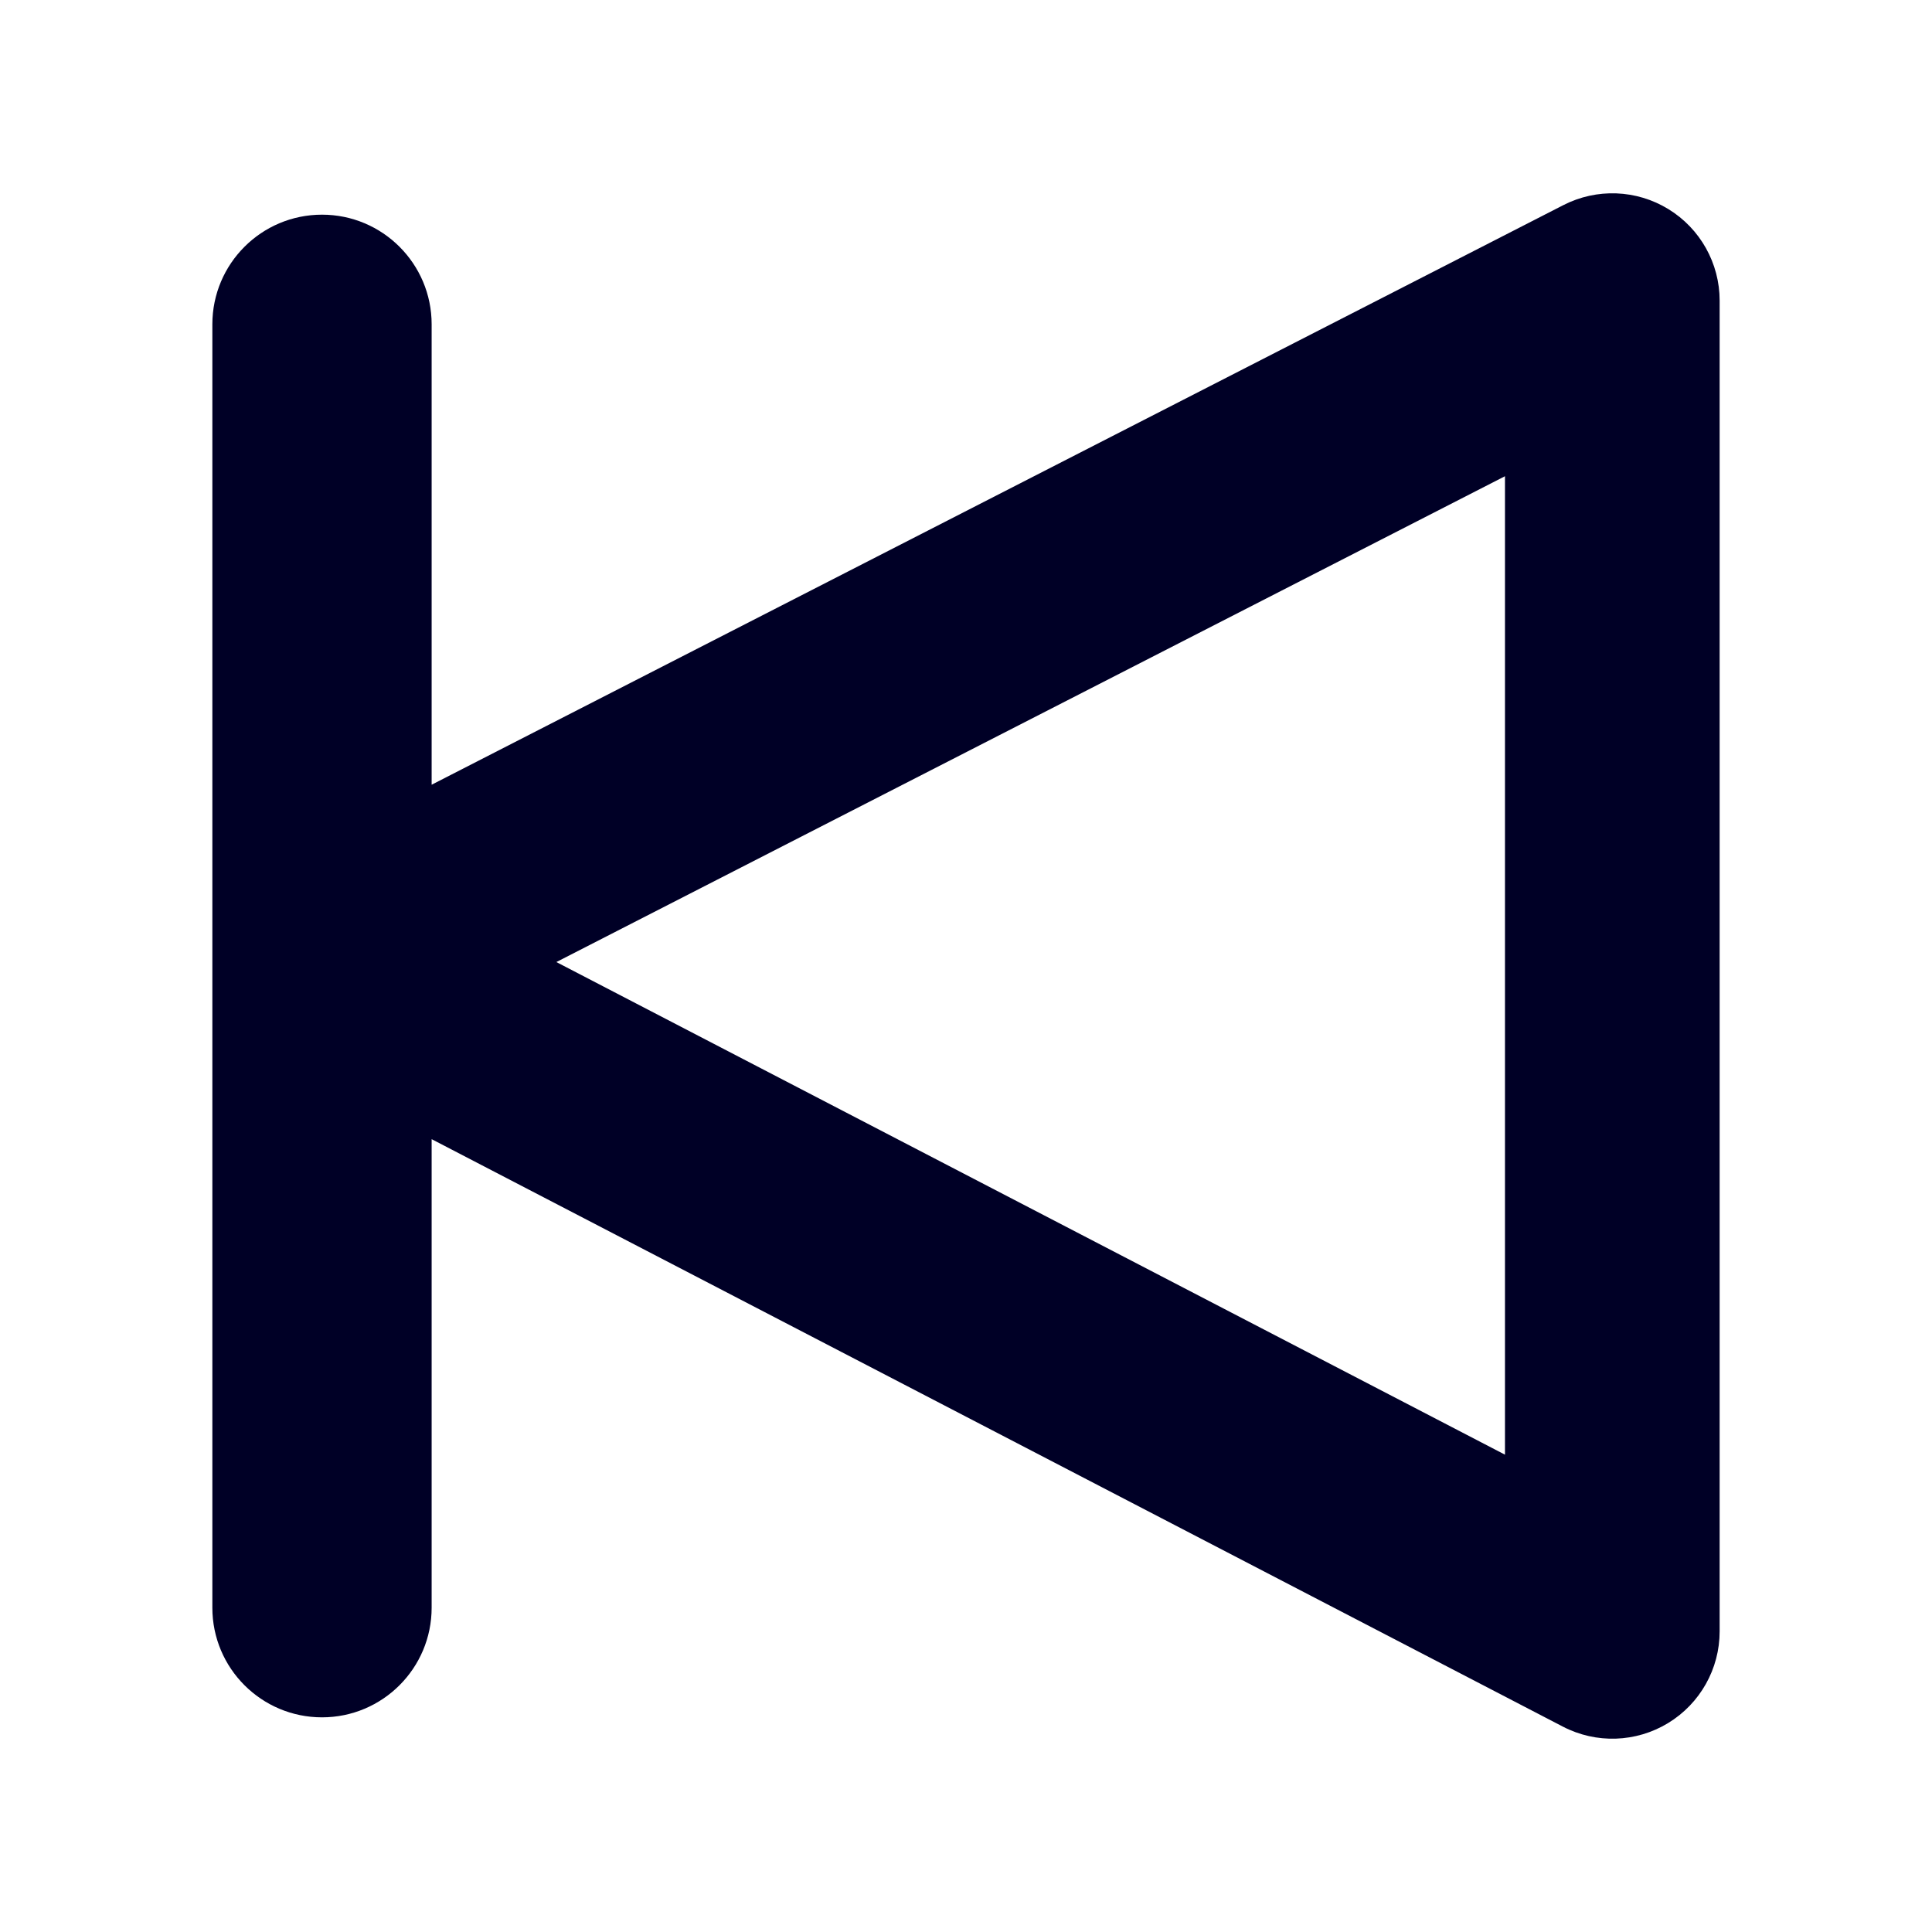
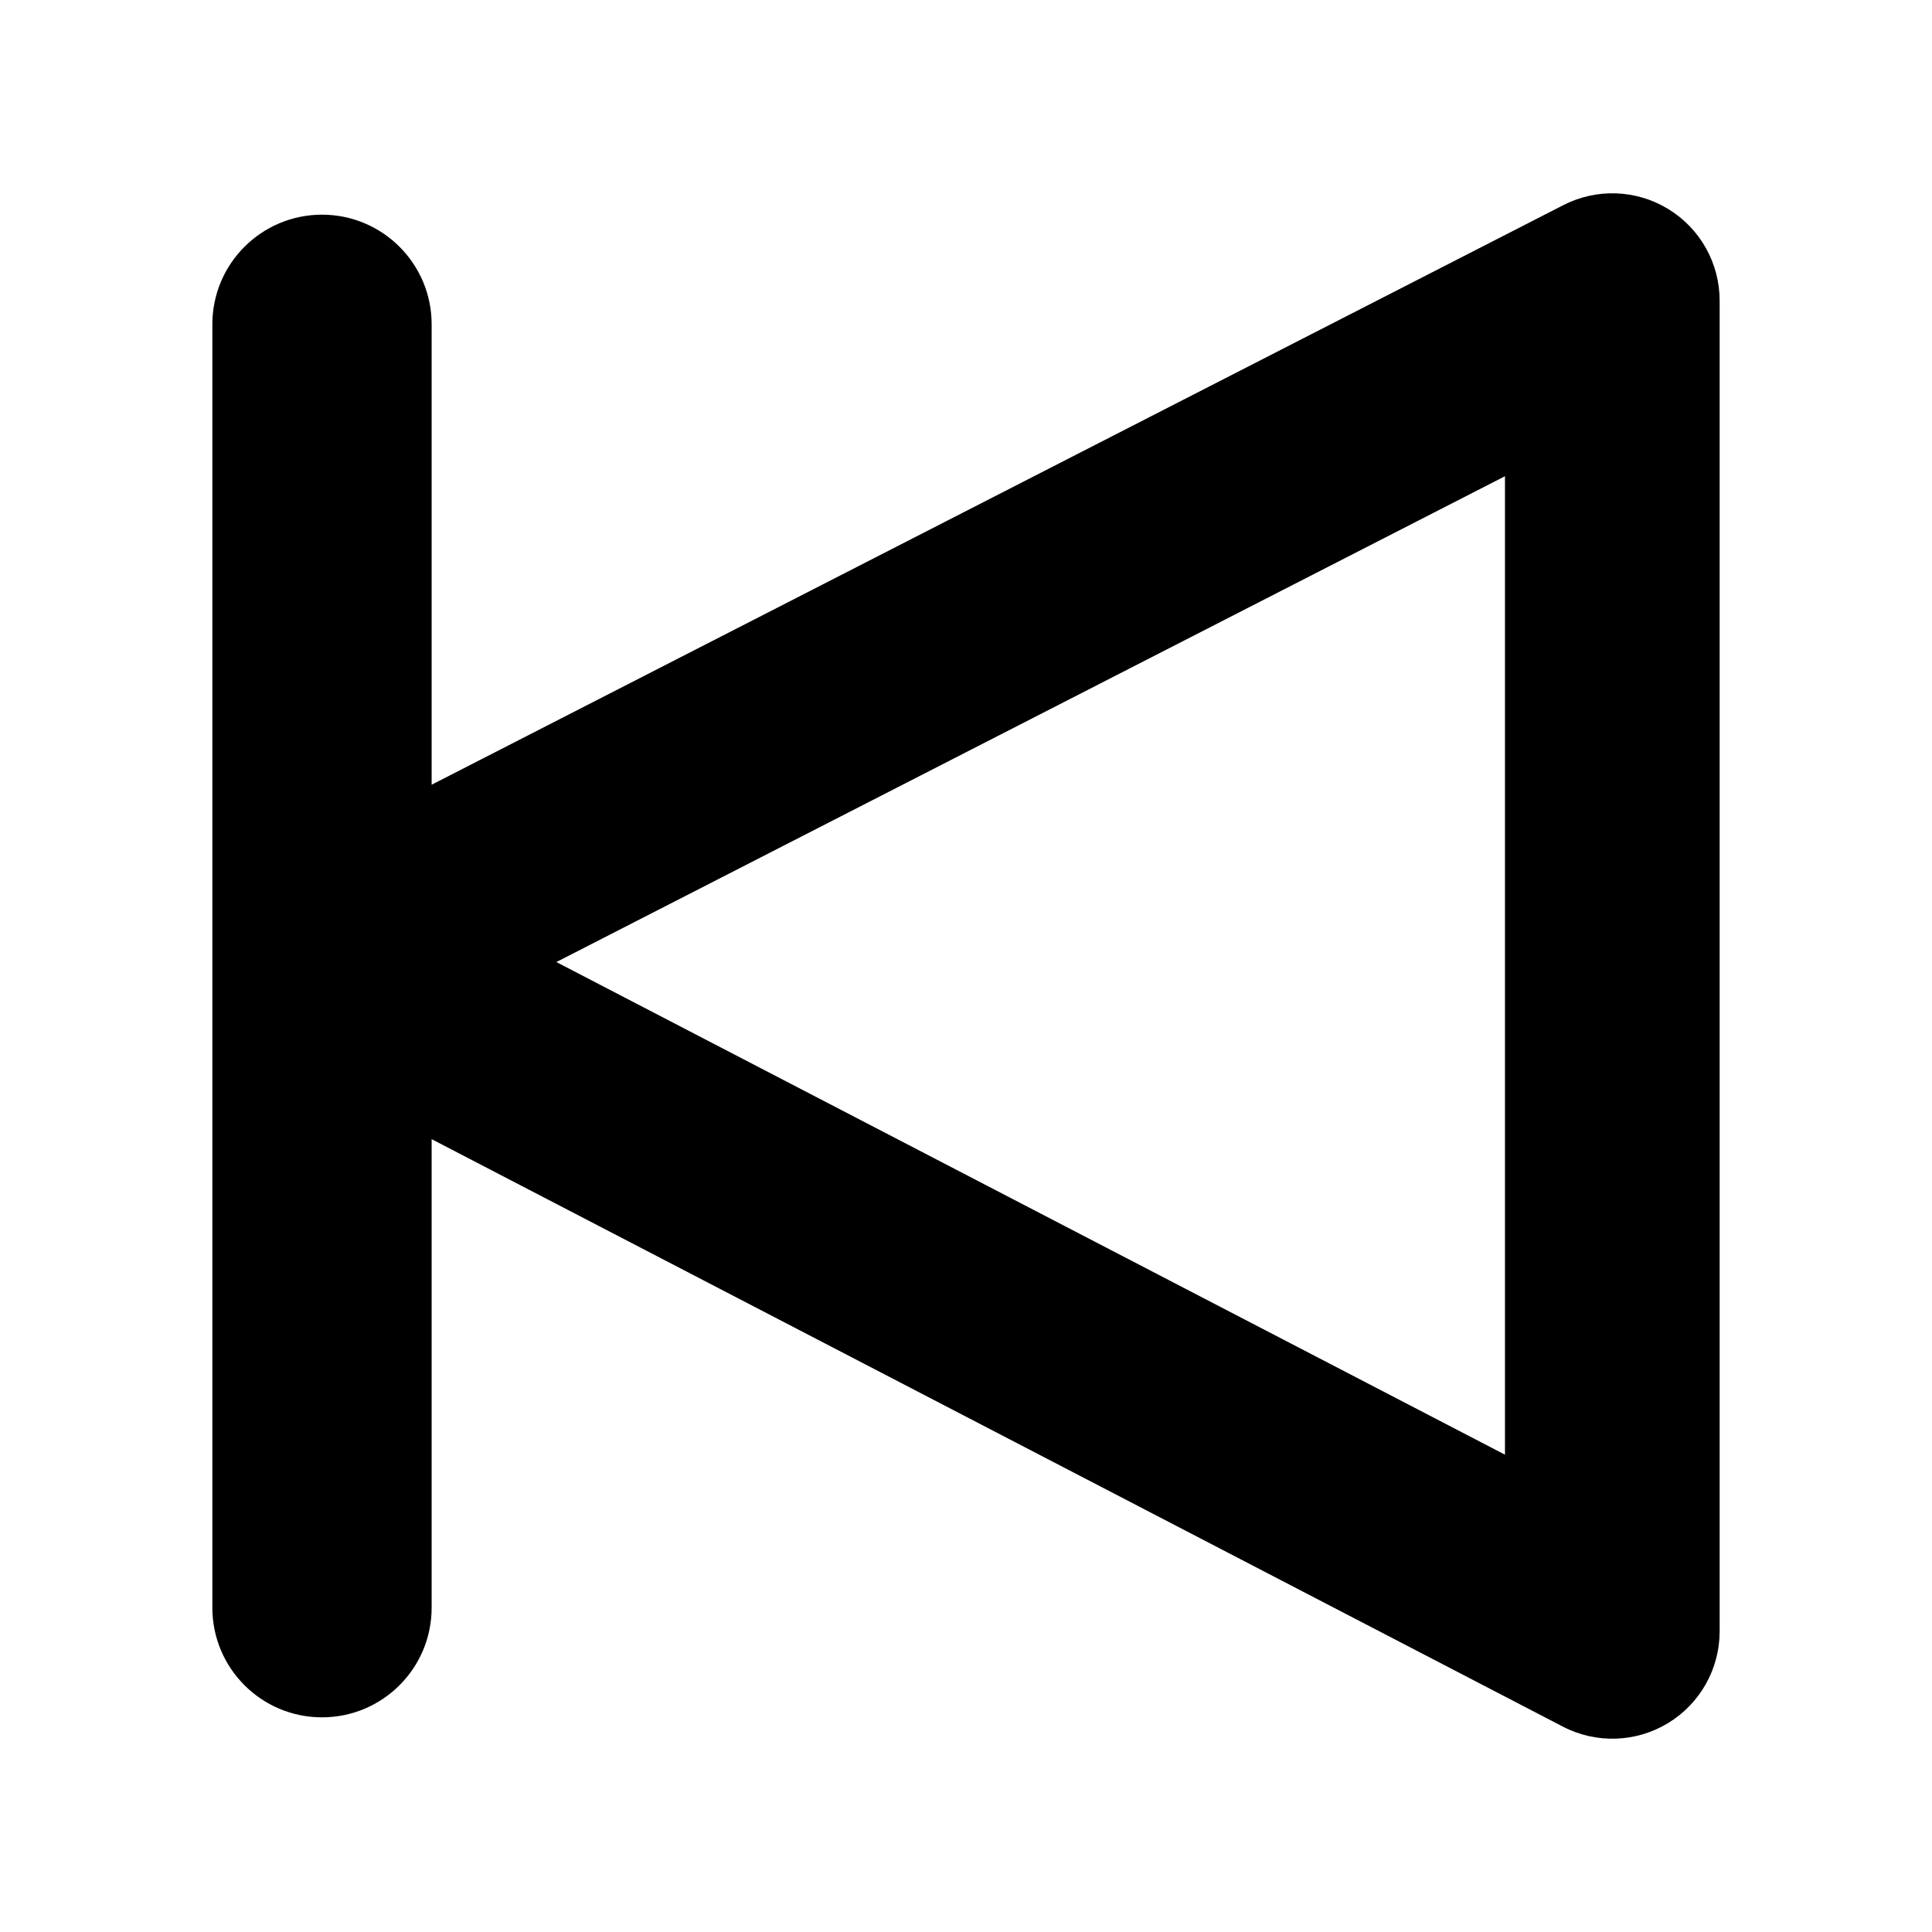
<svg xmlns="http://www.w3.org/2000/svg" width="450" height="450" viewBox="0 0 450 450">
-   <path d="M364.148,47.771,100.538,182.777V75.539A25.538,25.538,0,0,0,75,50.001h0A25.538,25.538,0,0,0,49.462,75.539V374.462A25.538,25.538,0,0,0,75,400.001h0a25.538,25.538,0,0,0,25.538-25.538V265.331l263.48,136.83a24.994,24.994,0,0,0,36.52-22.18V70.021A24.996,24.996,0,0,0,364.148,47.771Zm-13.61,291.05-220.95-114.74,220.95-113.16Z" style="fill: #000026" />
+   <path d="M364.148,47.771,100.538,182.777V75.539A25.538,25.538,0,0,0,75,50.001h0A25.538,25.538,0,0,0,49.462,75.539V374.462A25.538,25.538,0,0,0,75,400.001h0a25.538,25.538,0,0,0,25.538-25.538V265.331l263.48,136.83a24.994,24.994,0,0,0,36.52-22.18V70.021A24.996,24.996,0,0,0,364.148,47.771Zm-13.61,291.05-220.95-114.74,220.95-113.16Z" />
</svg>
